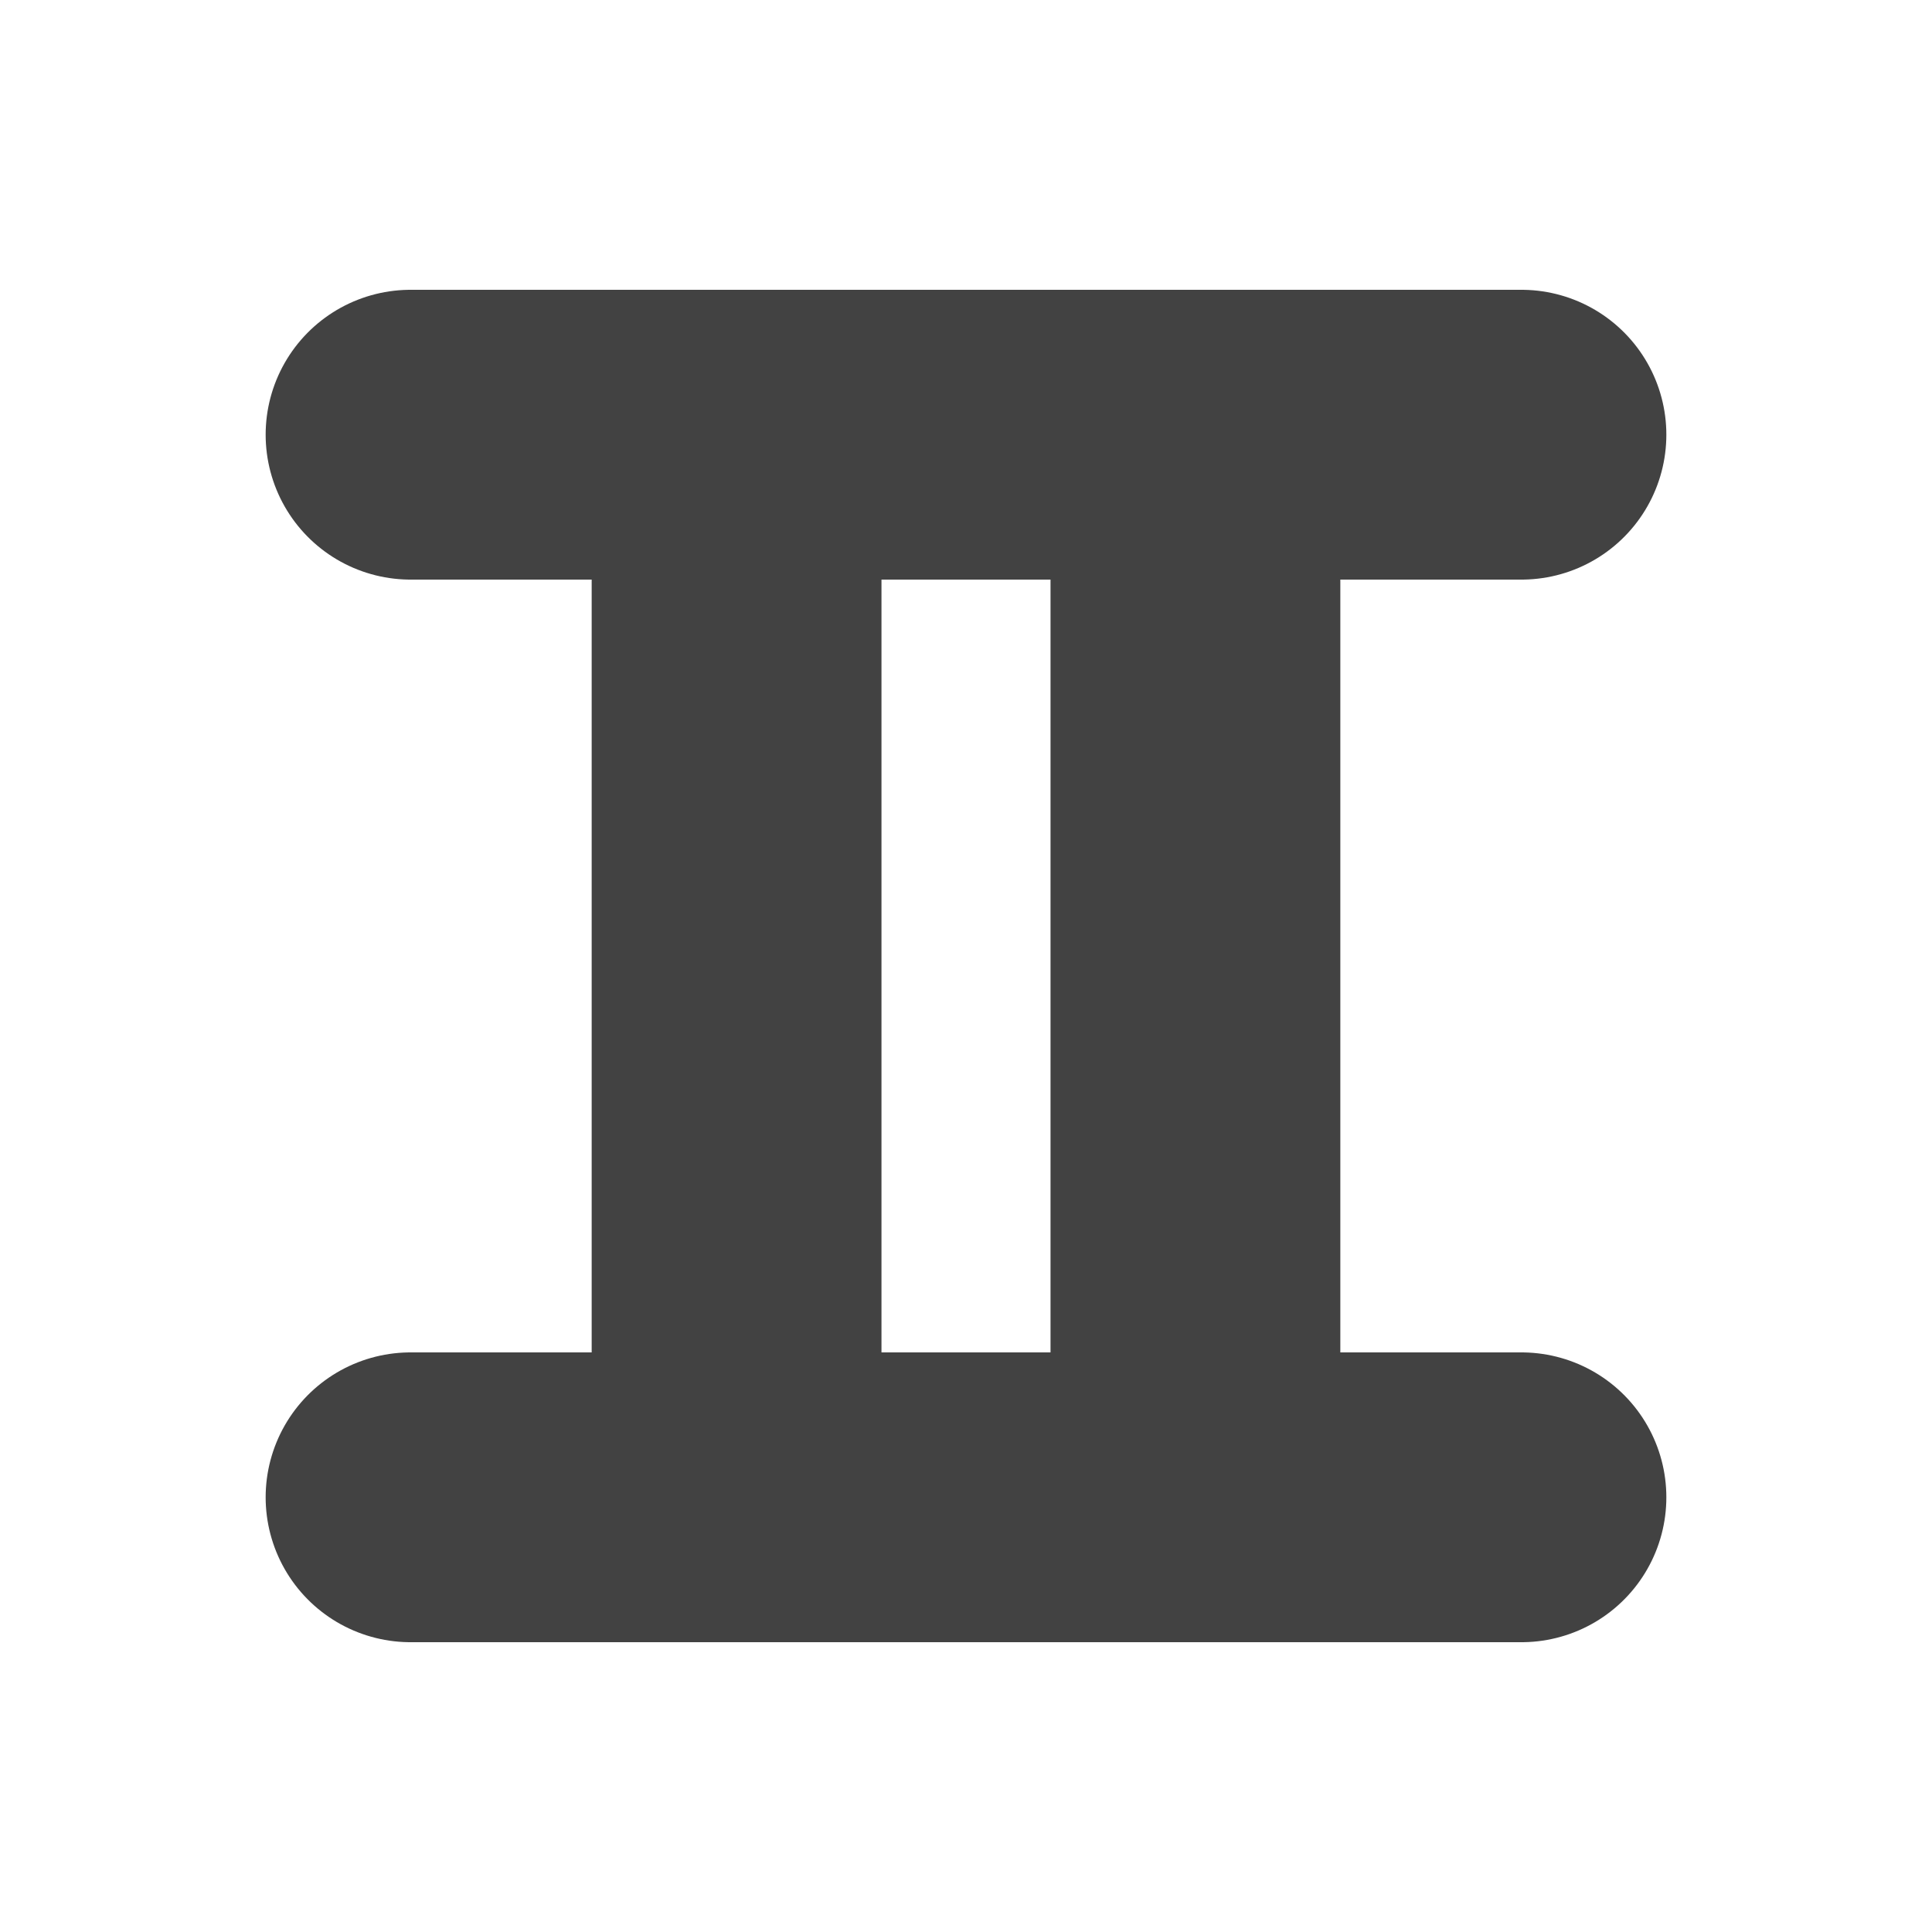
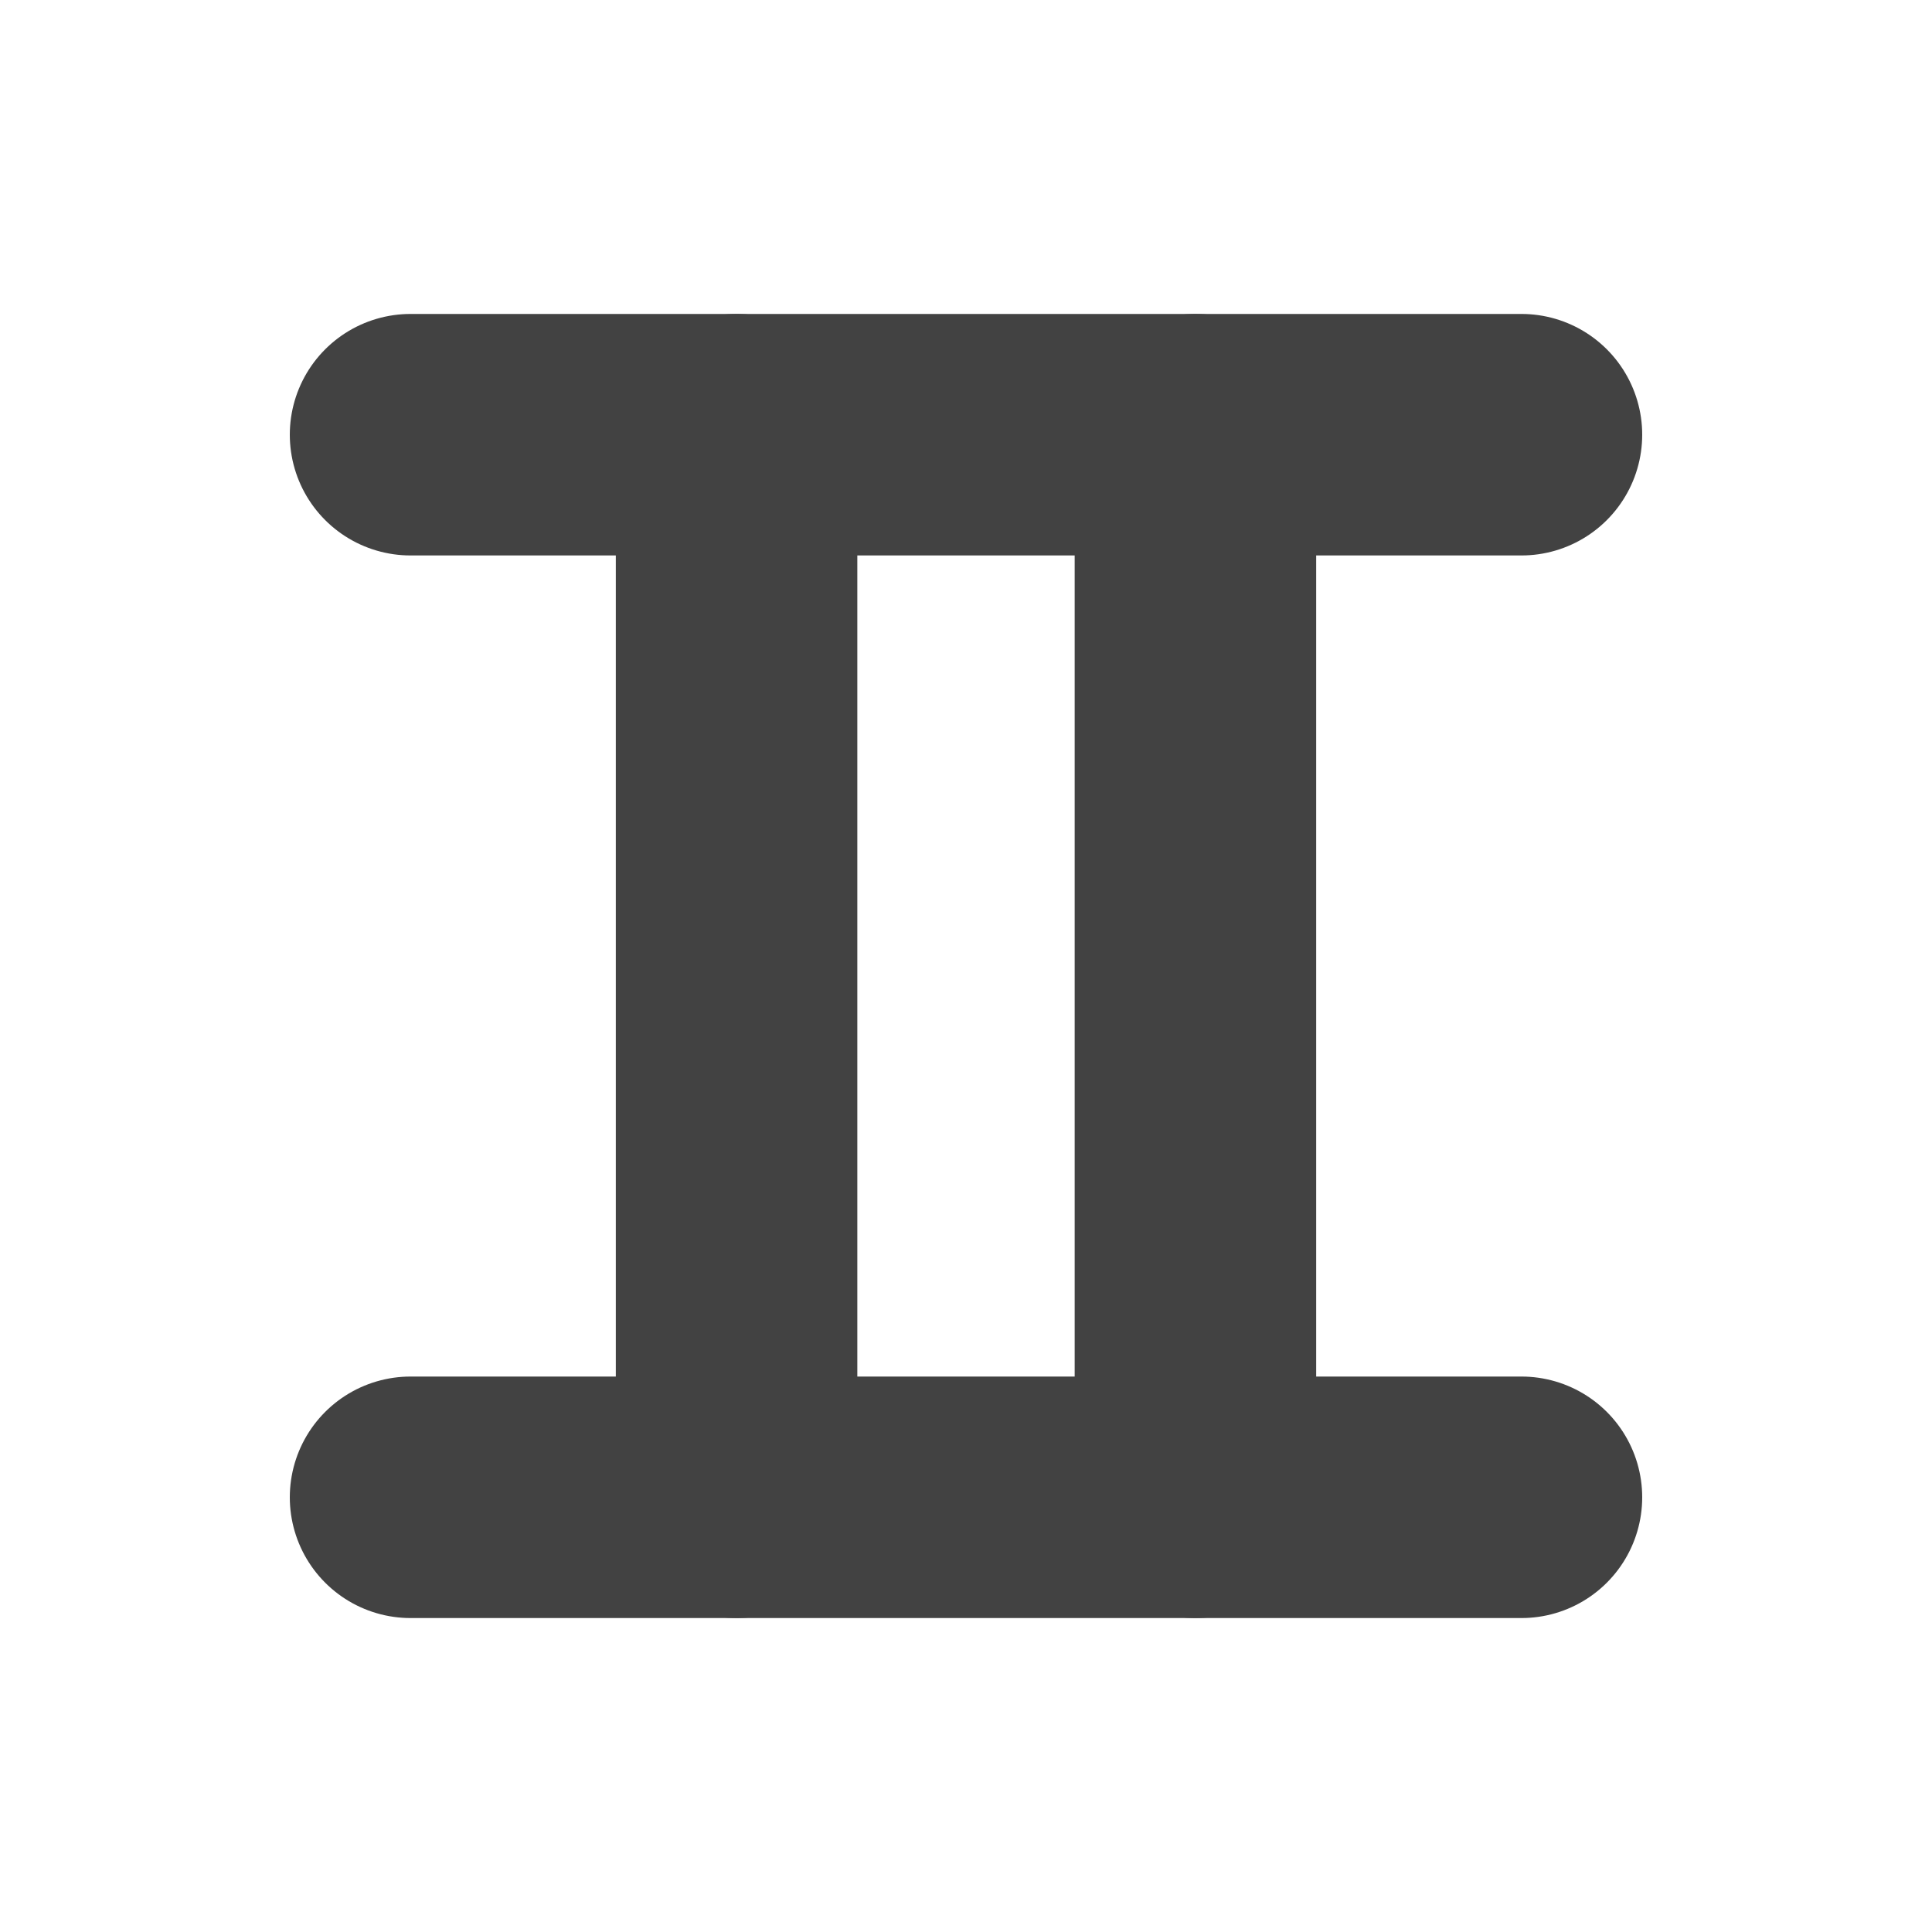
<svg xmlns="http://www.w3.org/2000/svg" width="16" height="16" viewBox="0 0 16 16">
-   <g fill="none" stroke="#424242" stroke-width="2.4" stroke-linecap="round">
+   <g fill="none" stroke="#424242" stroke-width="2" stroke-linecap="round">
    <path d="M3.4 3.6h9.2" />
    <path d="M3.4 12.4h9.2" />
    <path d="M6.1 3.6v8.8" />
    <path d="M9.9 3.6v8.8" />
  </g>
</svg>
